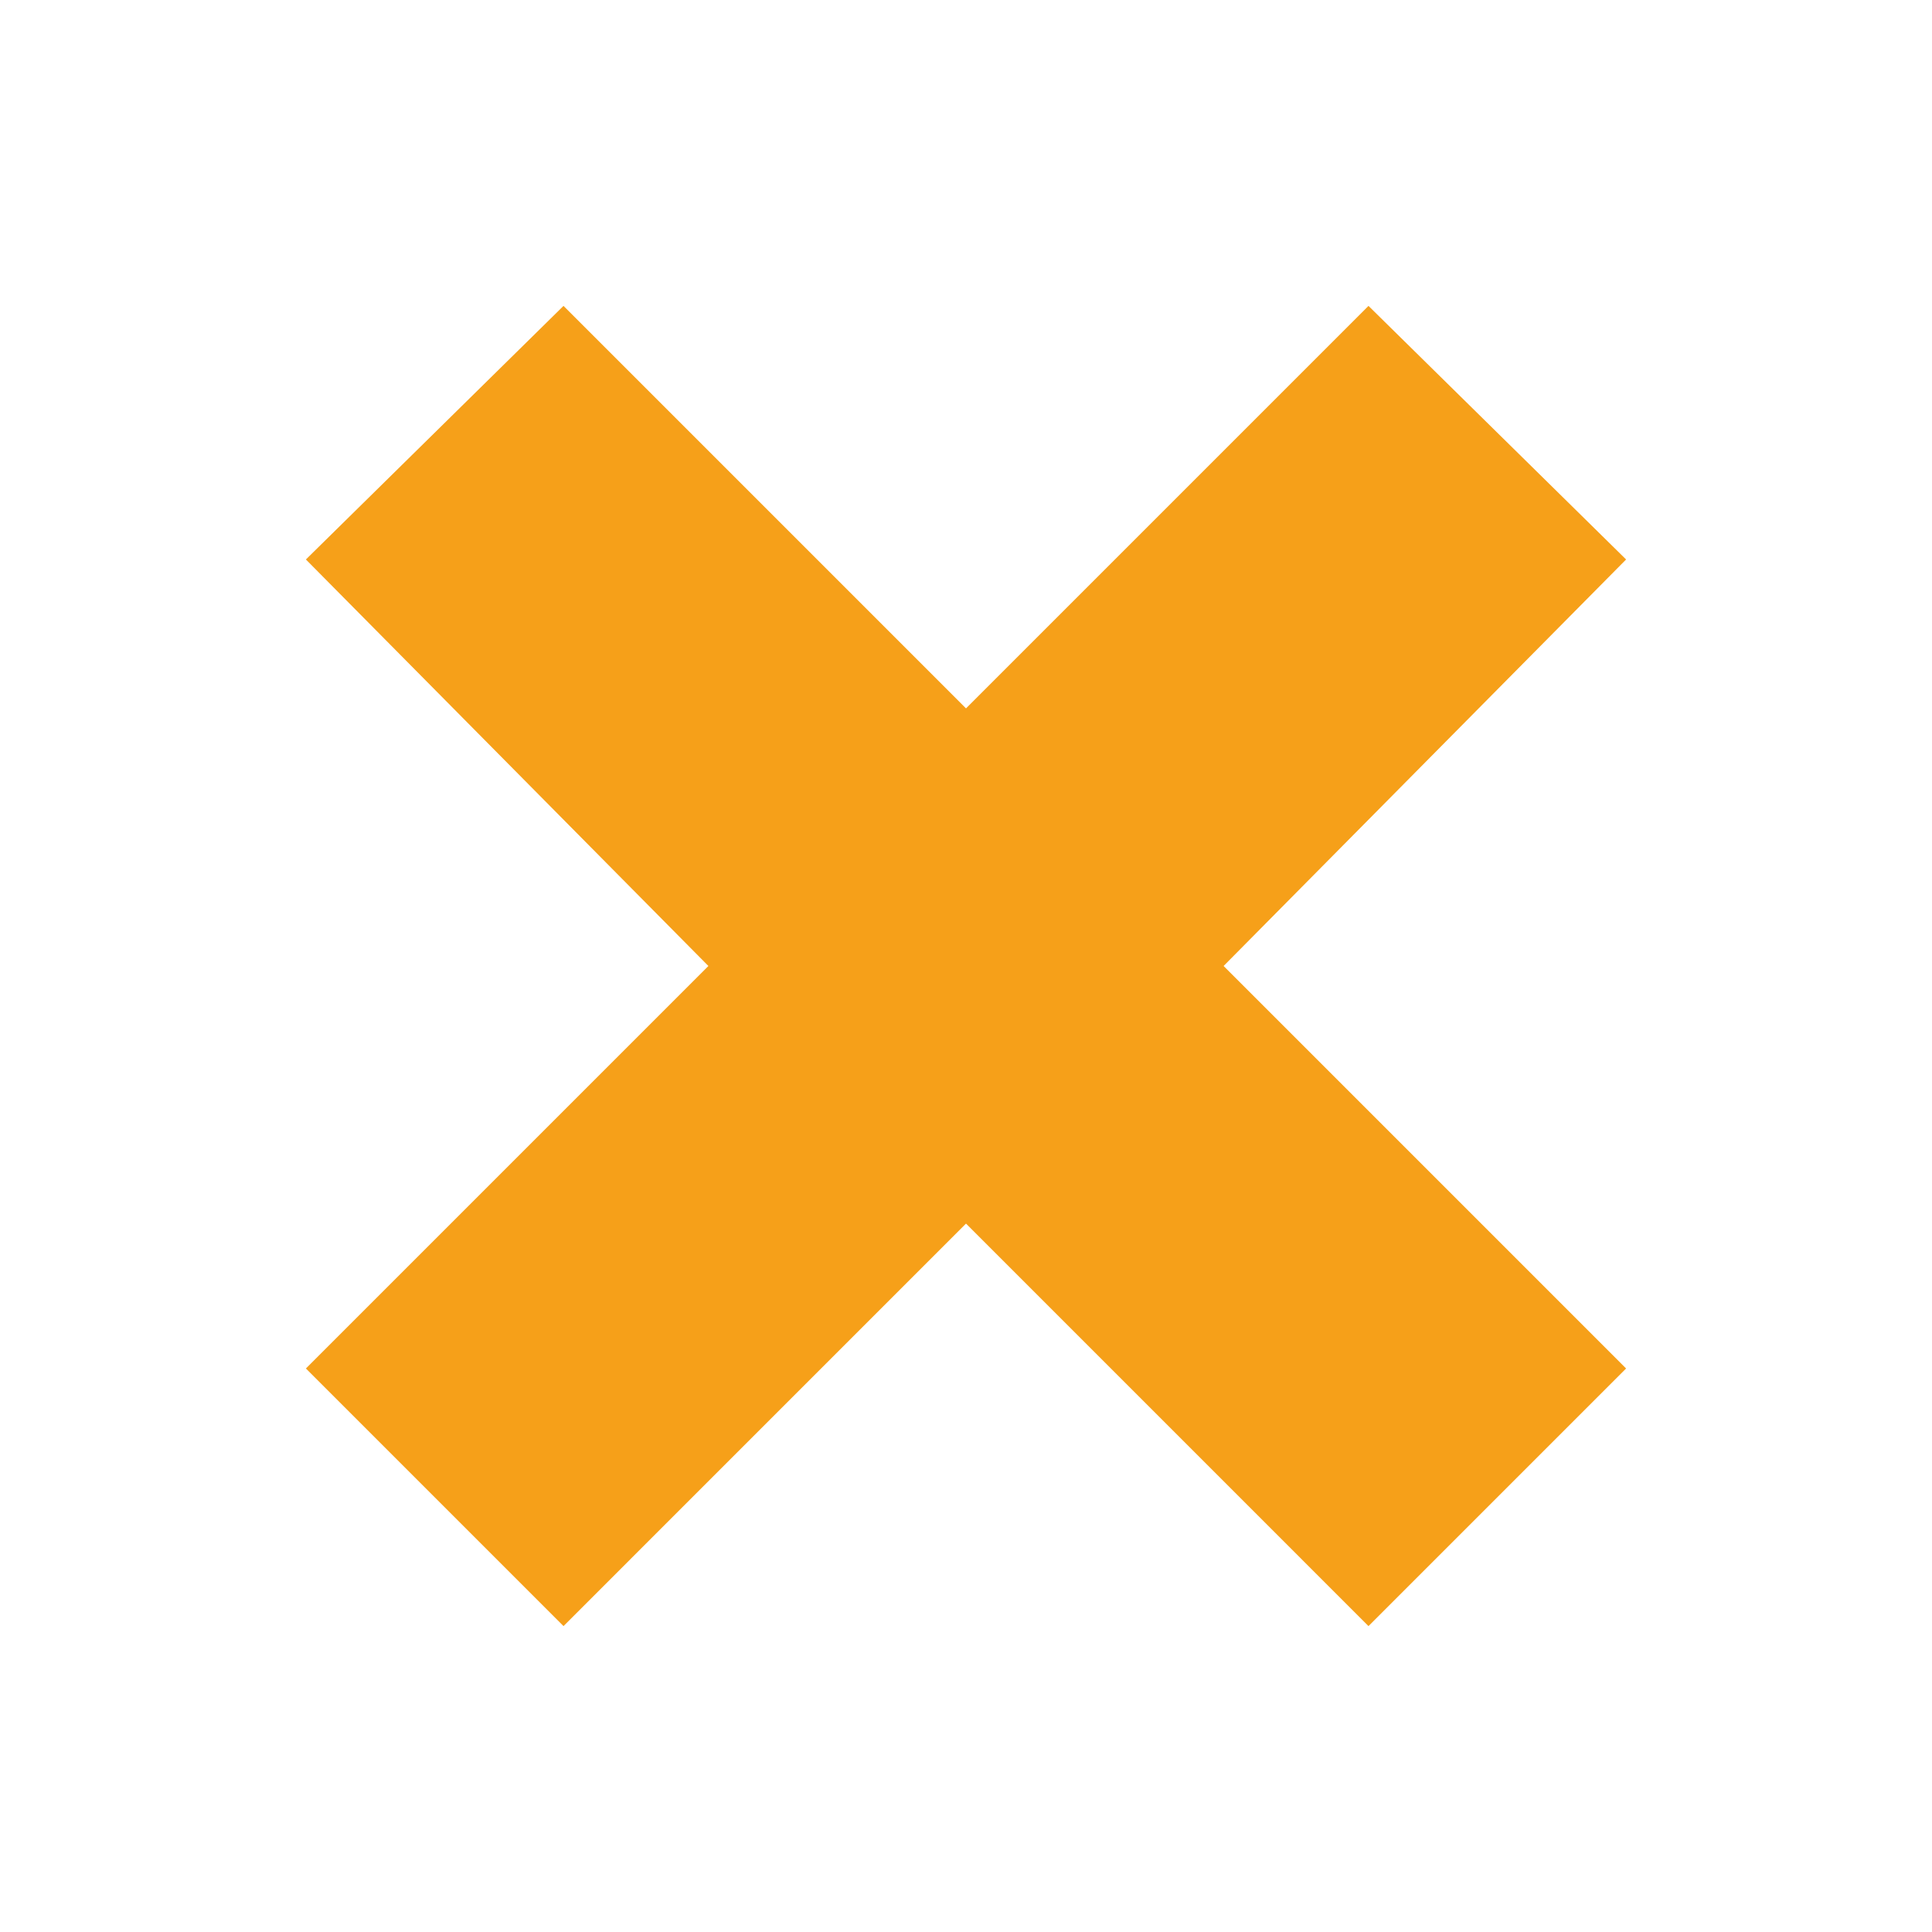
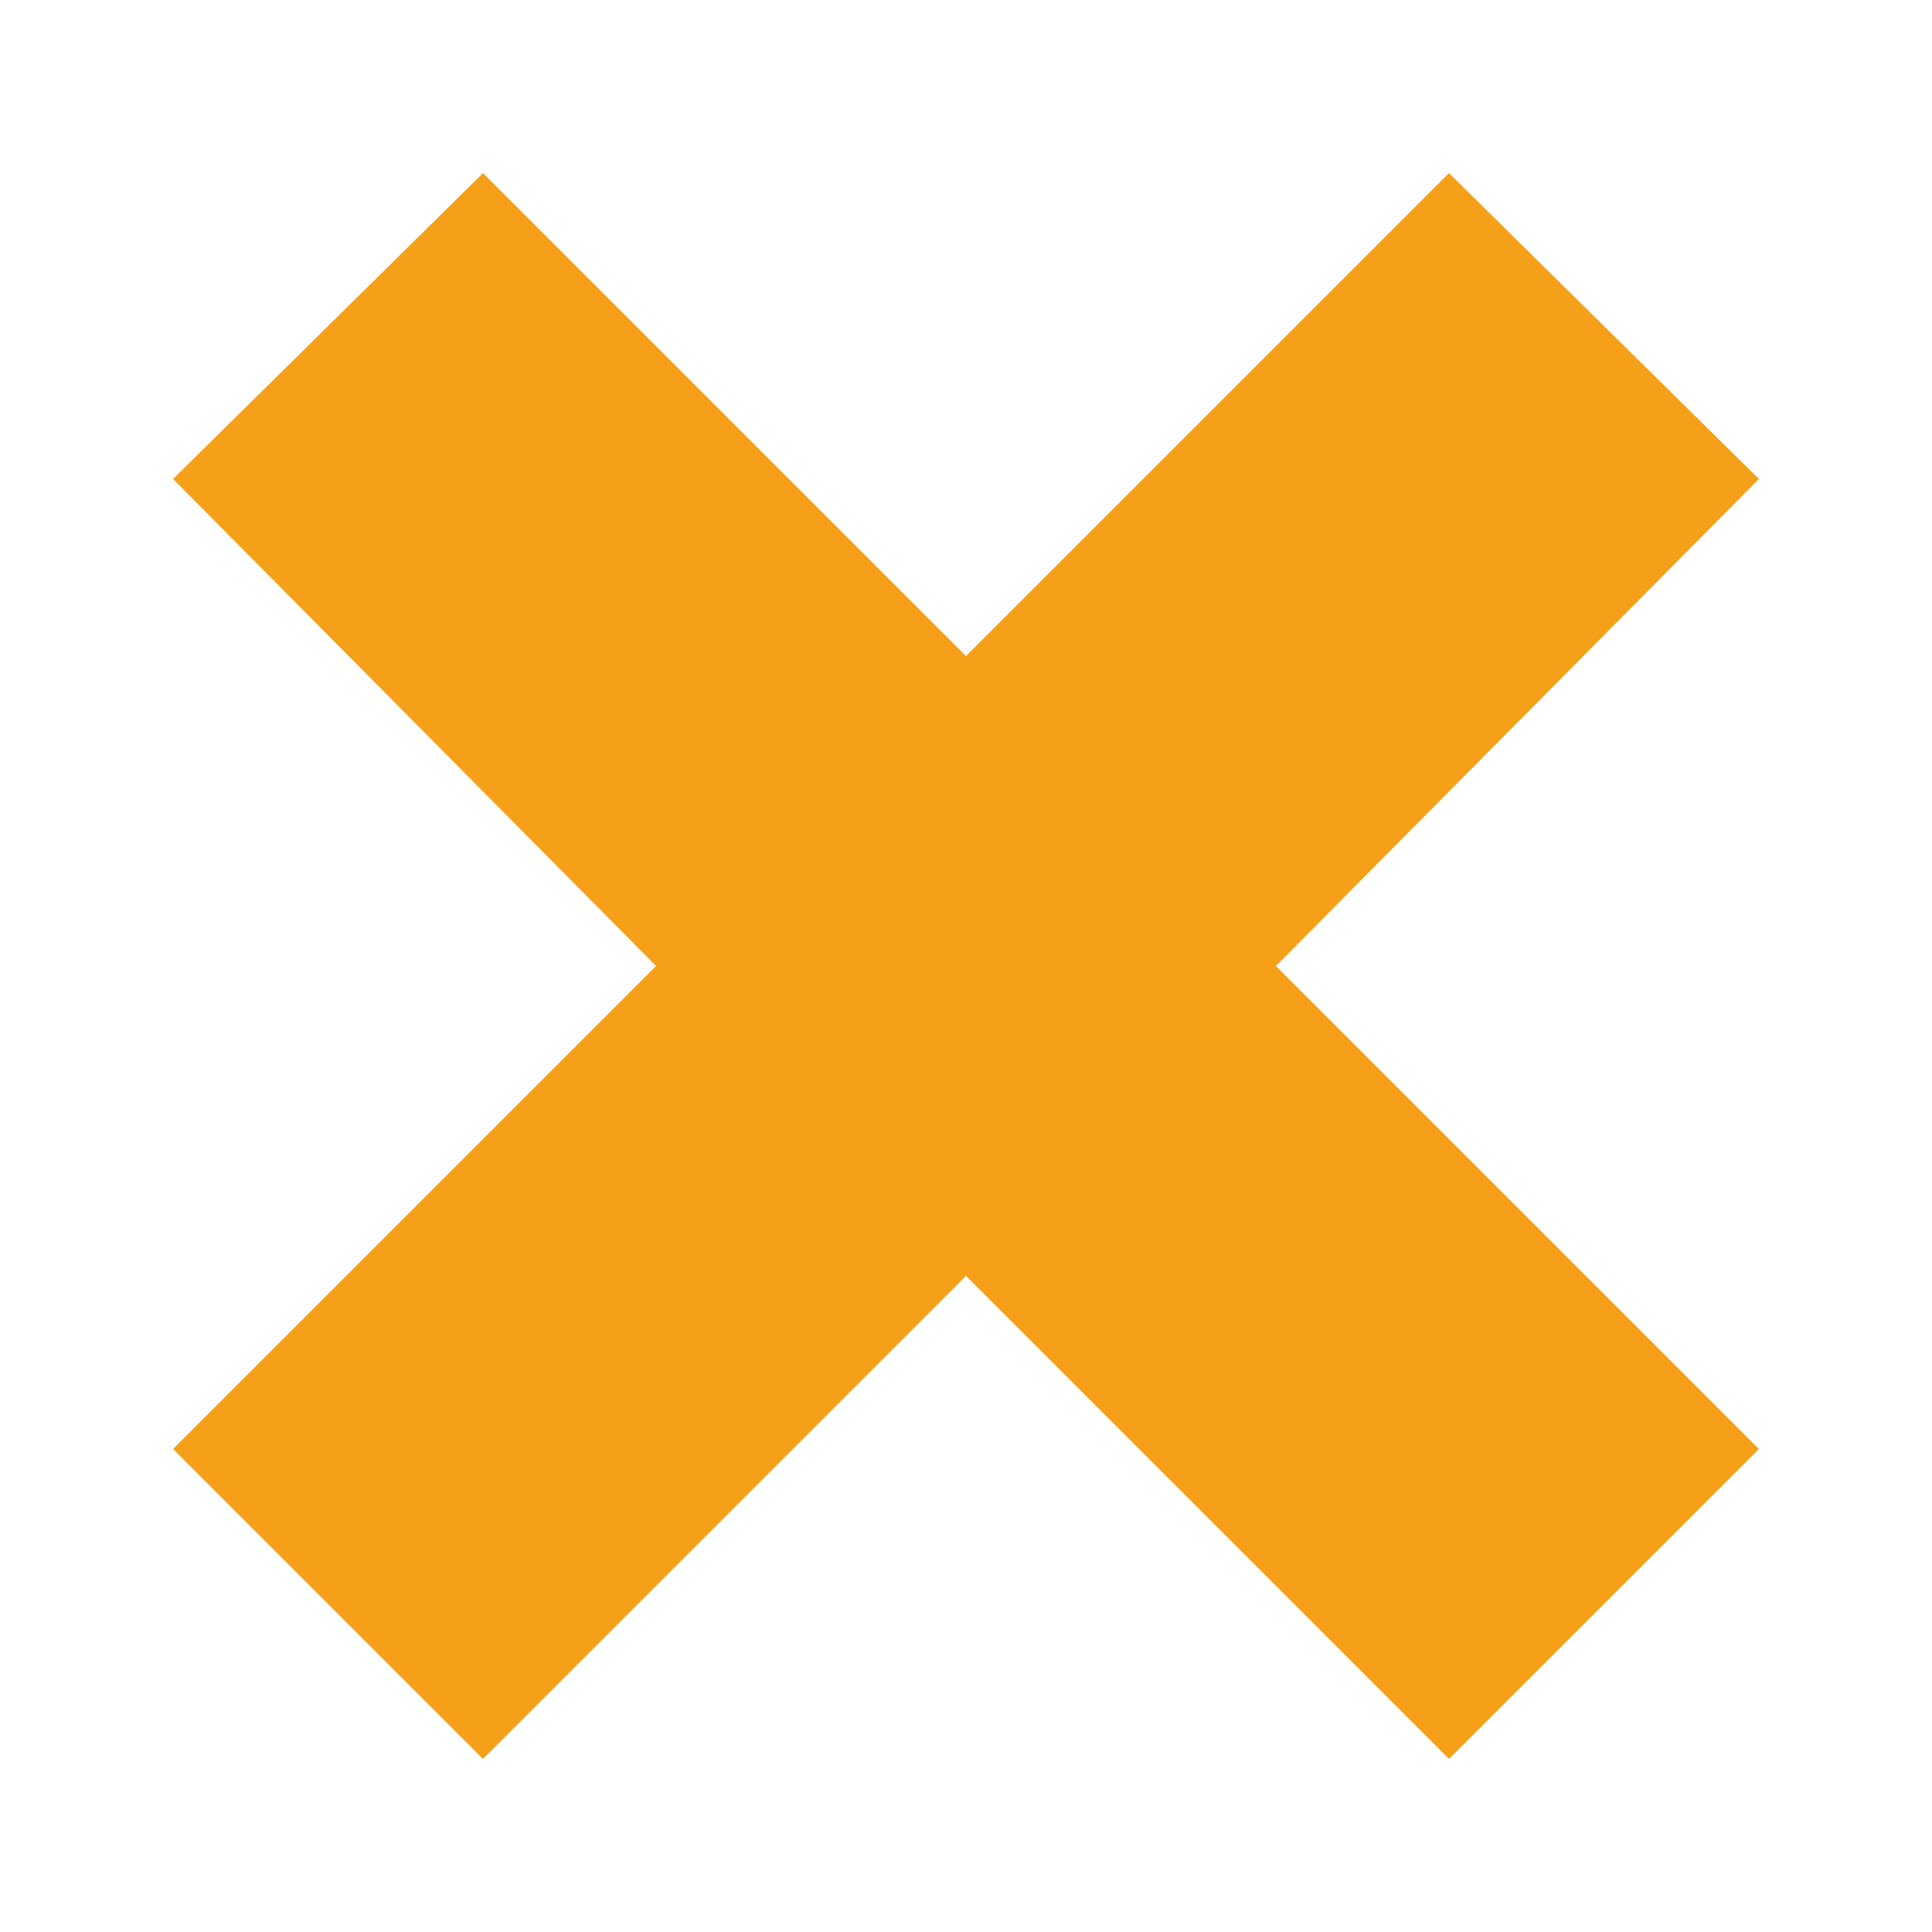
<svg xmlns="http://www.w3.org/2000/svg" version="1.1" id="Calque_2_1_" x="0px" y="0px" viewBox="0 0 48 48" style="enable-background:new 0 0 48 48;" xml:space="preserve">
  <style type="text/css">
	.st0{fill:#F6A019;}
- 	.st1{fill:none;}
</style>
  <g>
    <g>
-       <polygon class="st0" points="30.4,24 40.4,34 34,40.4 24,30.4 14,40.4 7.6,34 17.6,24 7.6,13.9 14,7.6 24,17.6 34,7.6 40.4,13.9       " />
+       <polygon class="st0" points="31.7,24 43.7,36 36,43.7 24,31.7 12,43.7 4.3,36 16.3,24 4.3,11.9 12,4.3 24,16.3 36,4.3 43.7,11.9       " />
    </g>
  </g>
</svg>
